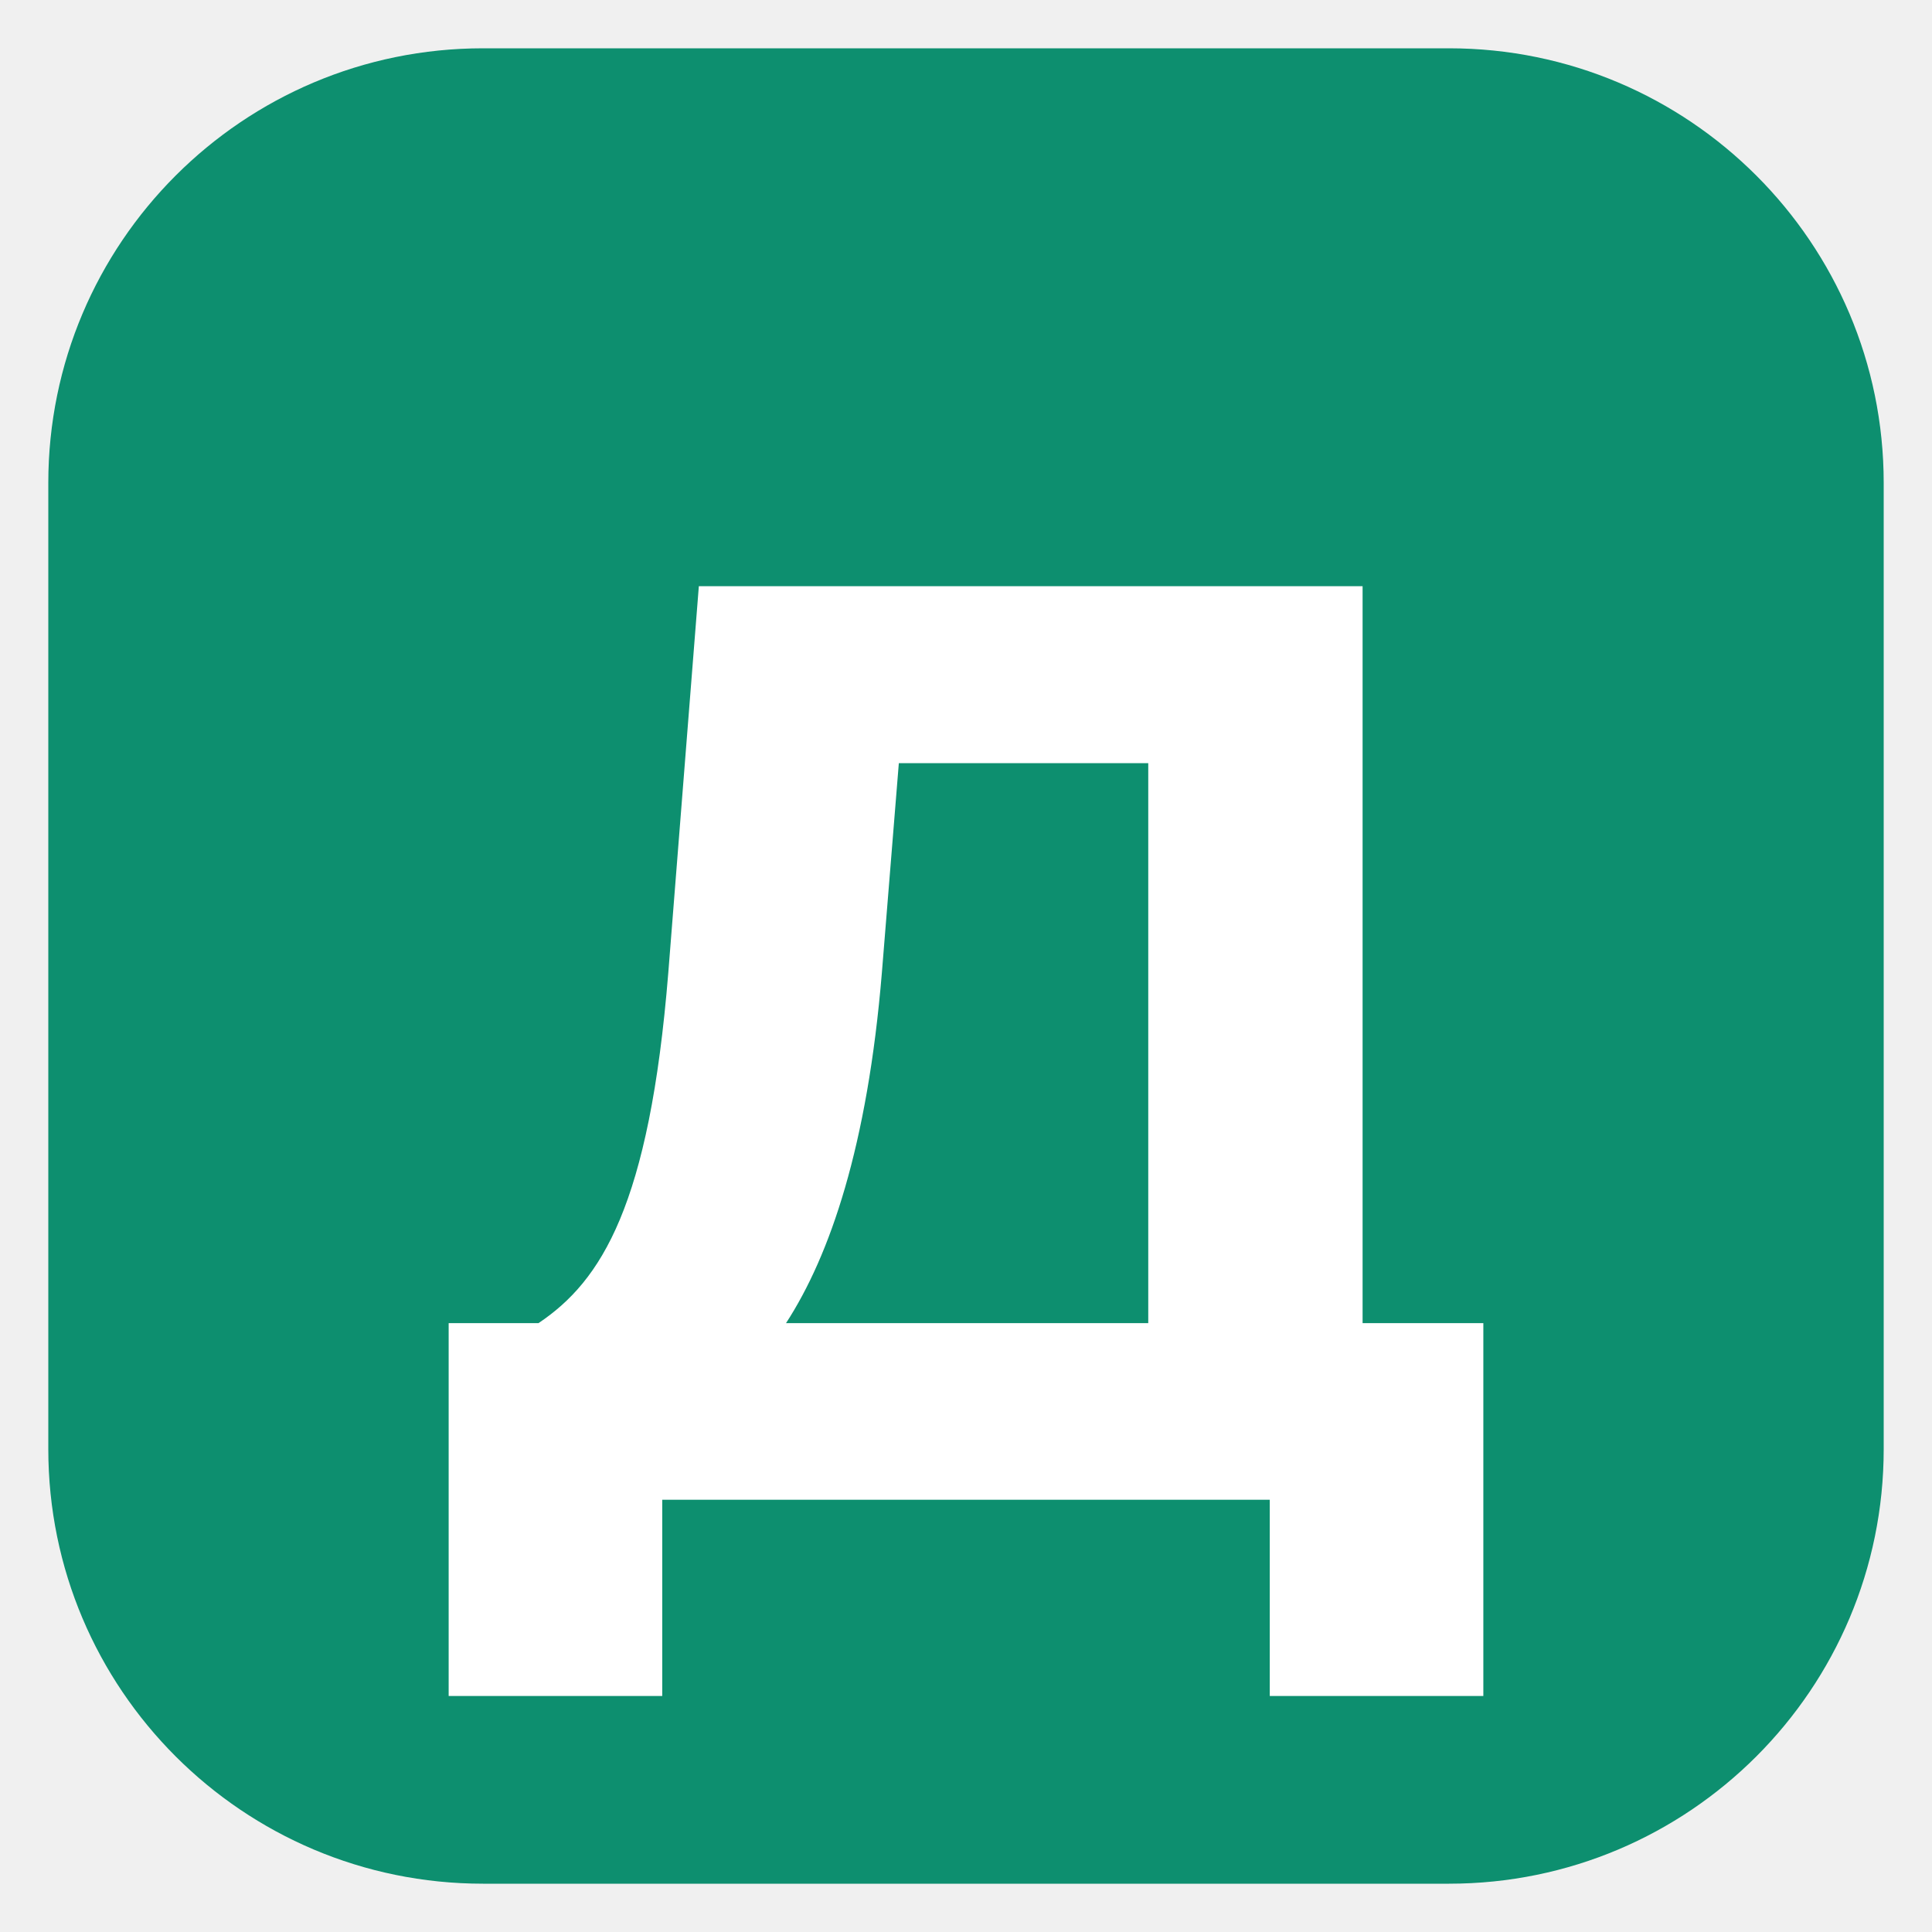
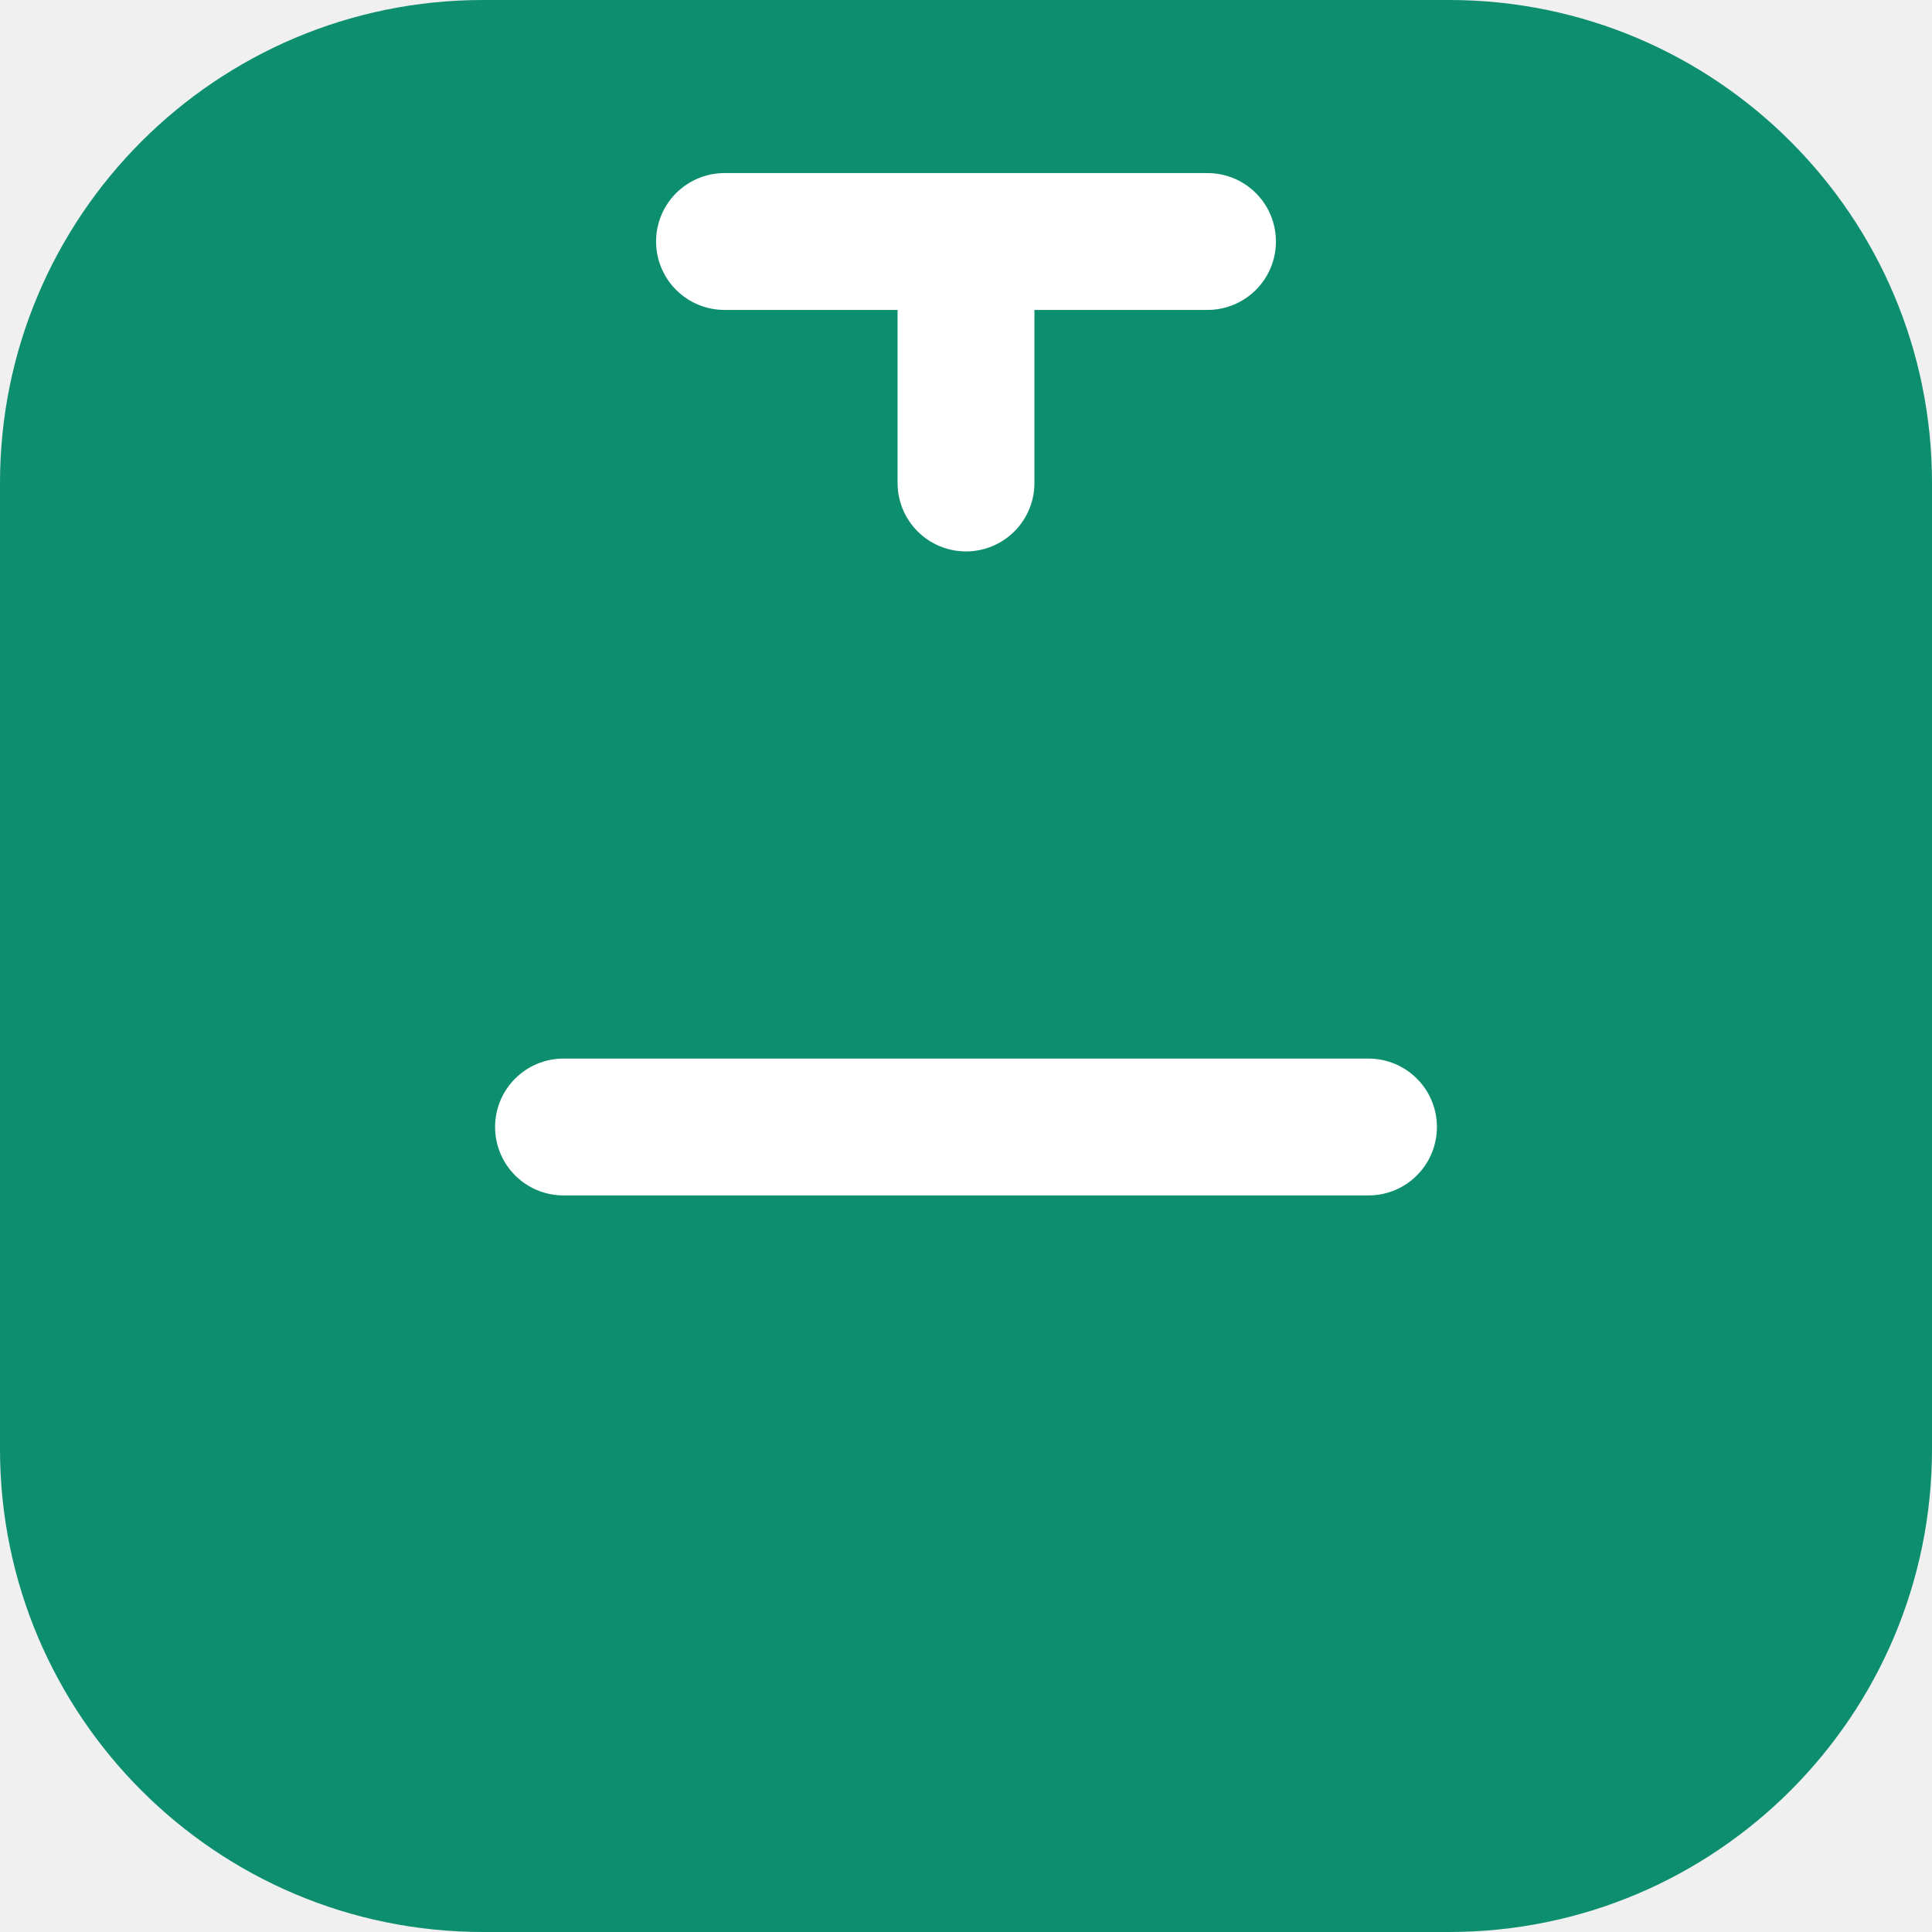
- <svg xmlns="http://www.w3.org/2000/svg" width="80" height="80" viewBox="0 0 80 80" role="img" aria-label="Дельта">
-   <rect x="2" y="2" width="76" height="76" rx="18" fill="#0d8f6f" />
-   <text x="50%" y="53%" font-family="Inter,system-ui,sans-serif" font-size="52" font-weight="800" fill="#ffffff" text-anchor="middle" dominant-baseline="middle">Д</text>
+ <svg xmlns="http://www.w3.org/2000/svg" viewBox="0 0 24 24" width="24" height="24" role="img" aria-label="Услуги / системная интеграция">
+   <rect width="24" height="24" rx="6" fill="#0d8f6f" />
+   <g fill="none" stroke="#ffffff" stroke-width="1.7" stroke-linecap="round" stroke-linejoin="round">
+     <path d="MM5 20c0-5 2-14 7-14s7 9 7 14" />
+     <path d="M12 6V3" />
+     <path d="M12 3h3" />
+     <path d="M12 3H9" />
+     <path d="M7 14h10" />
+   </g>
</svg>
